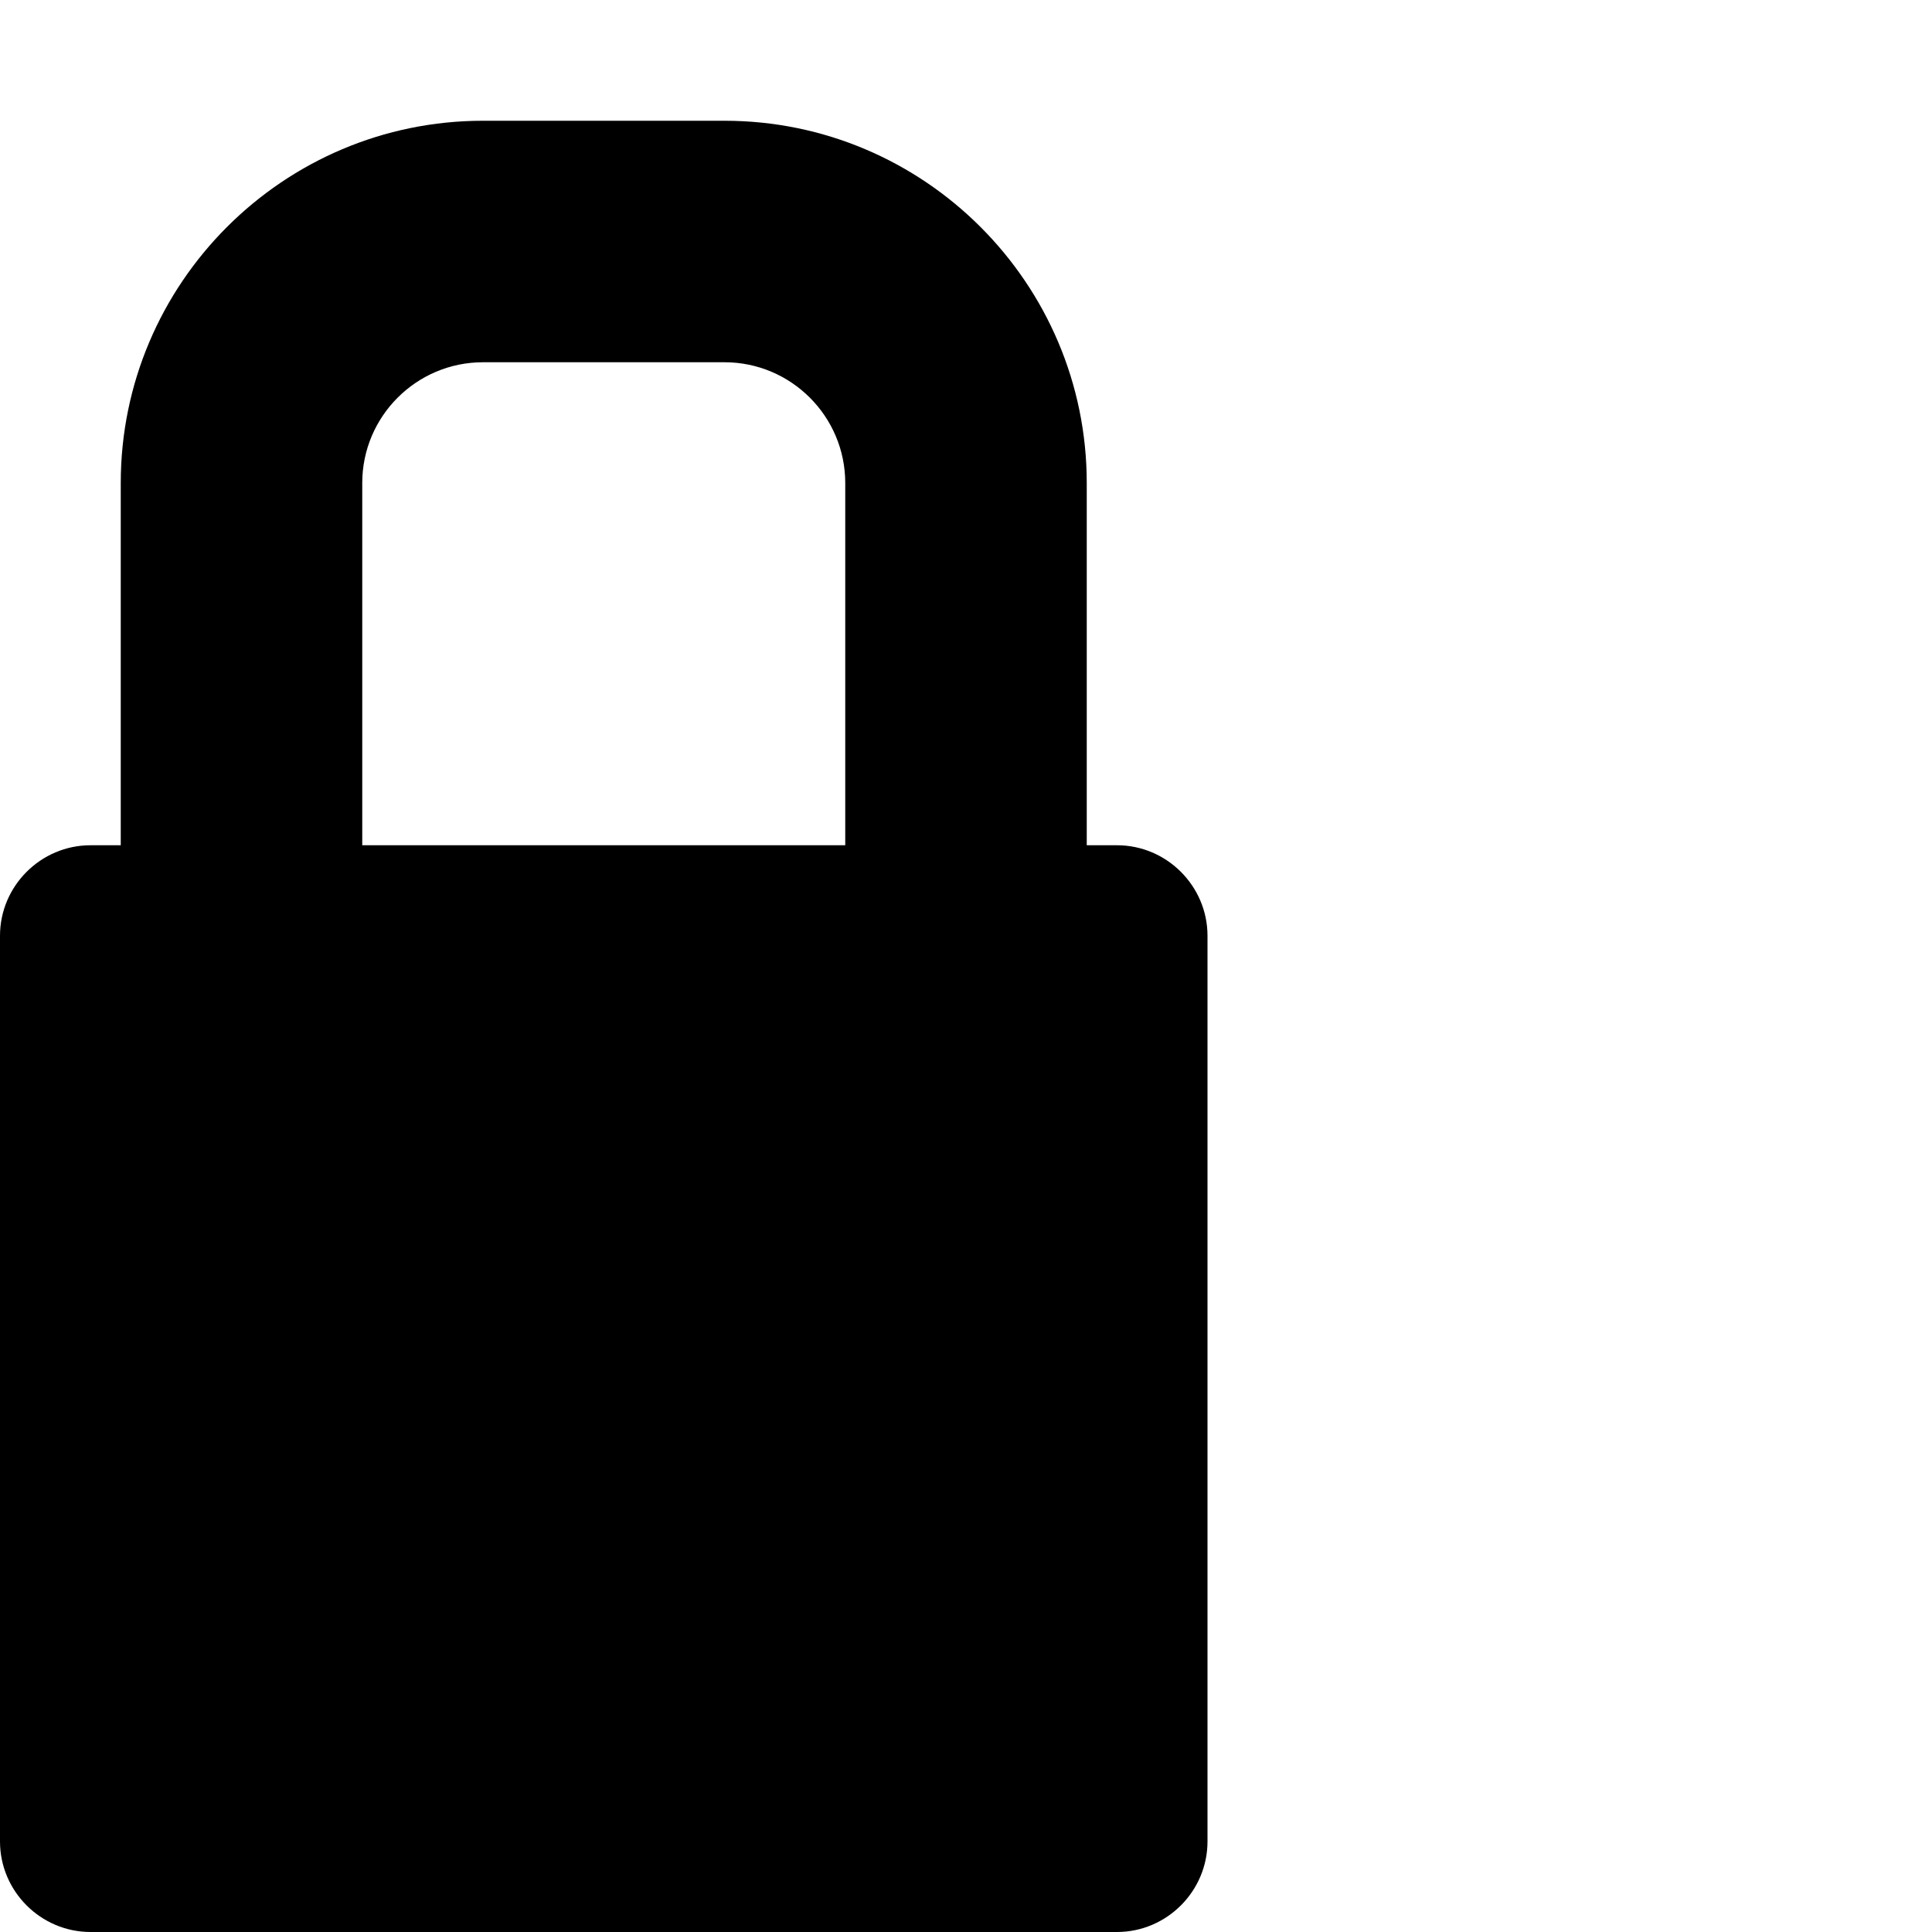
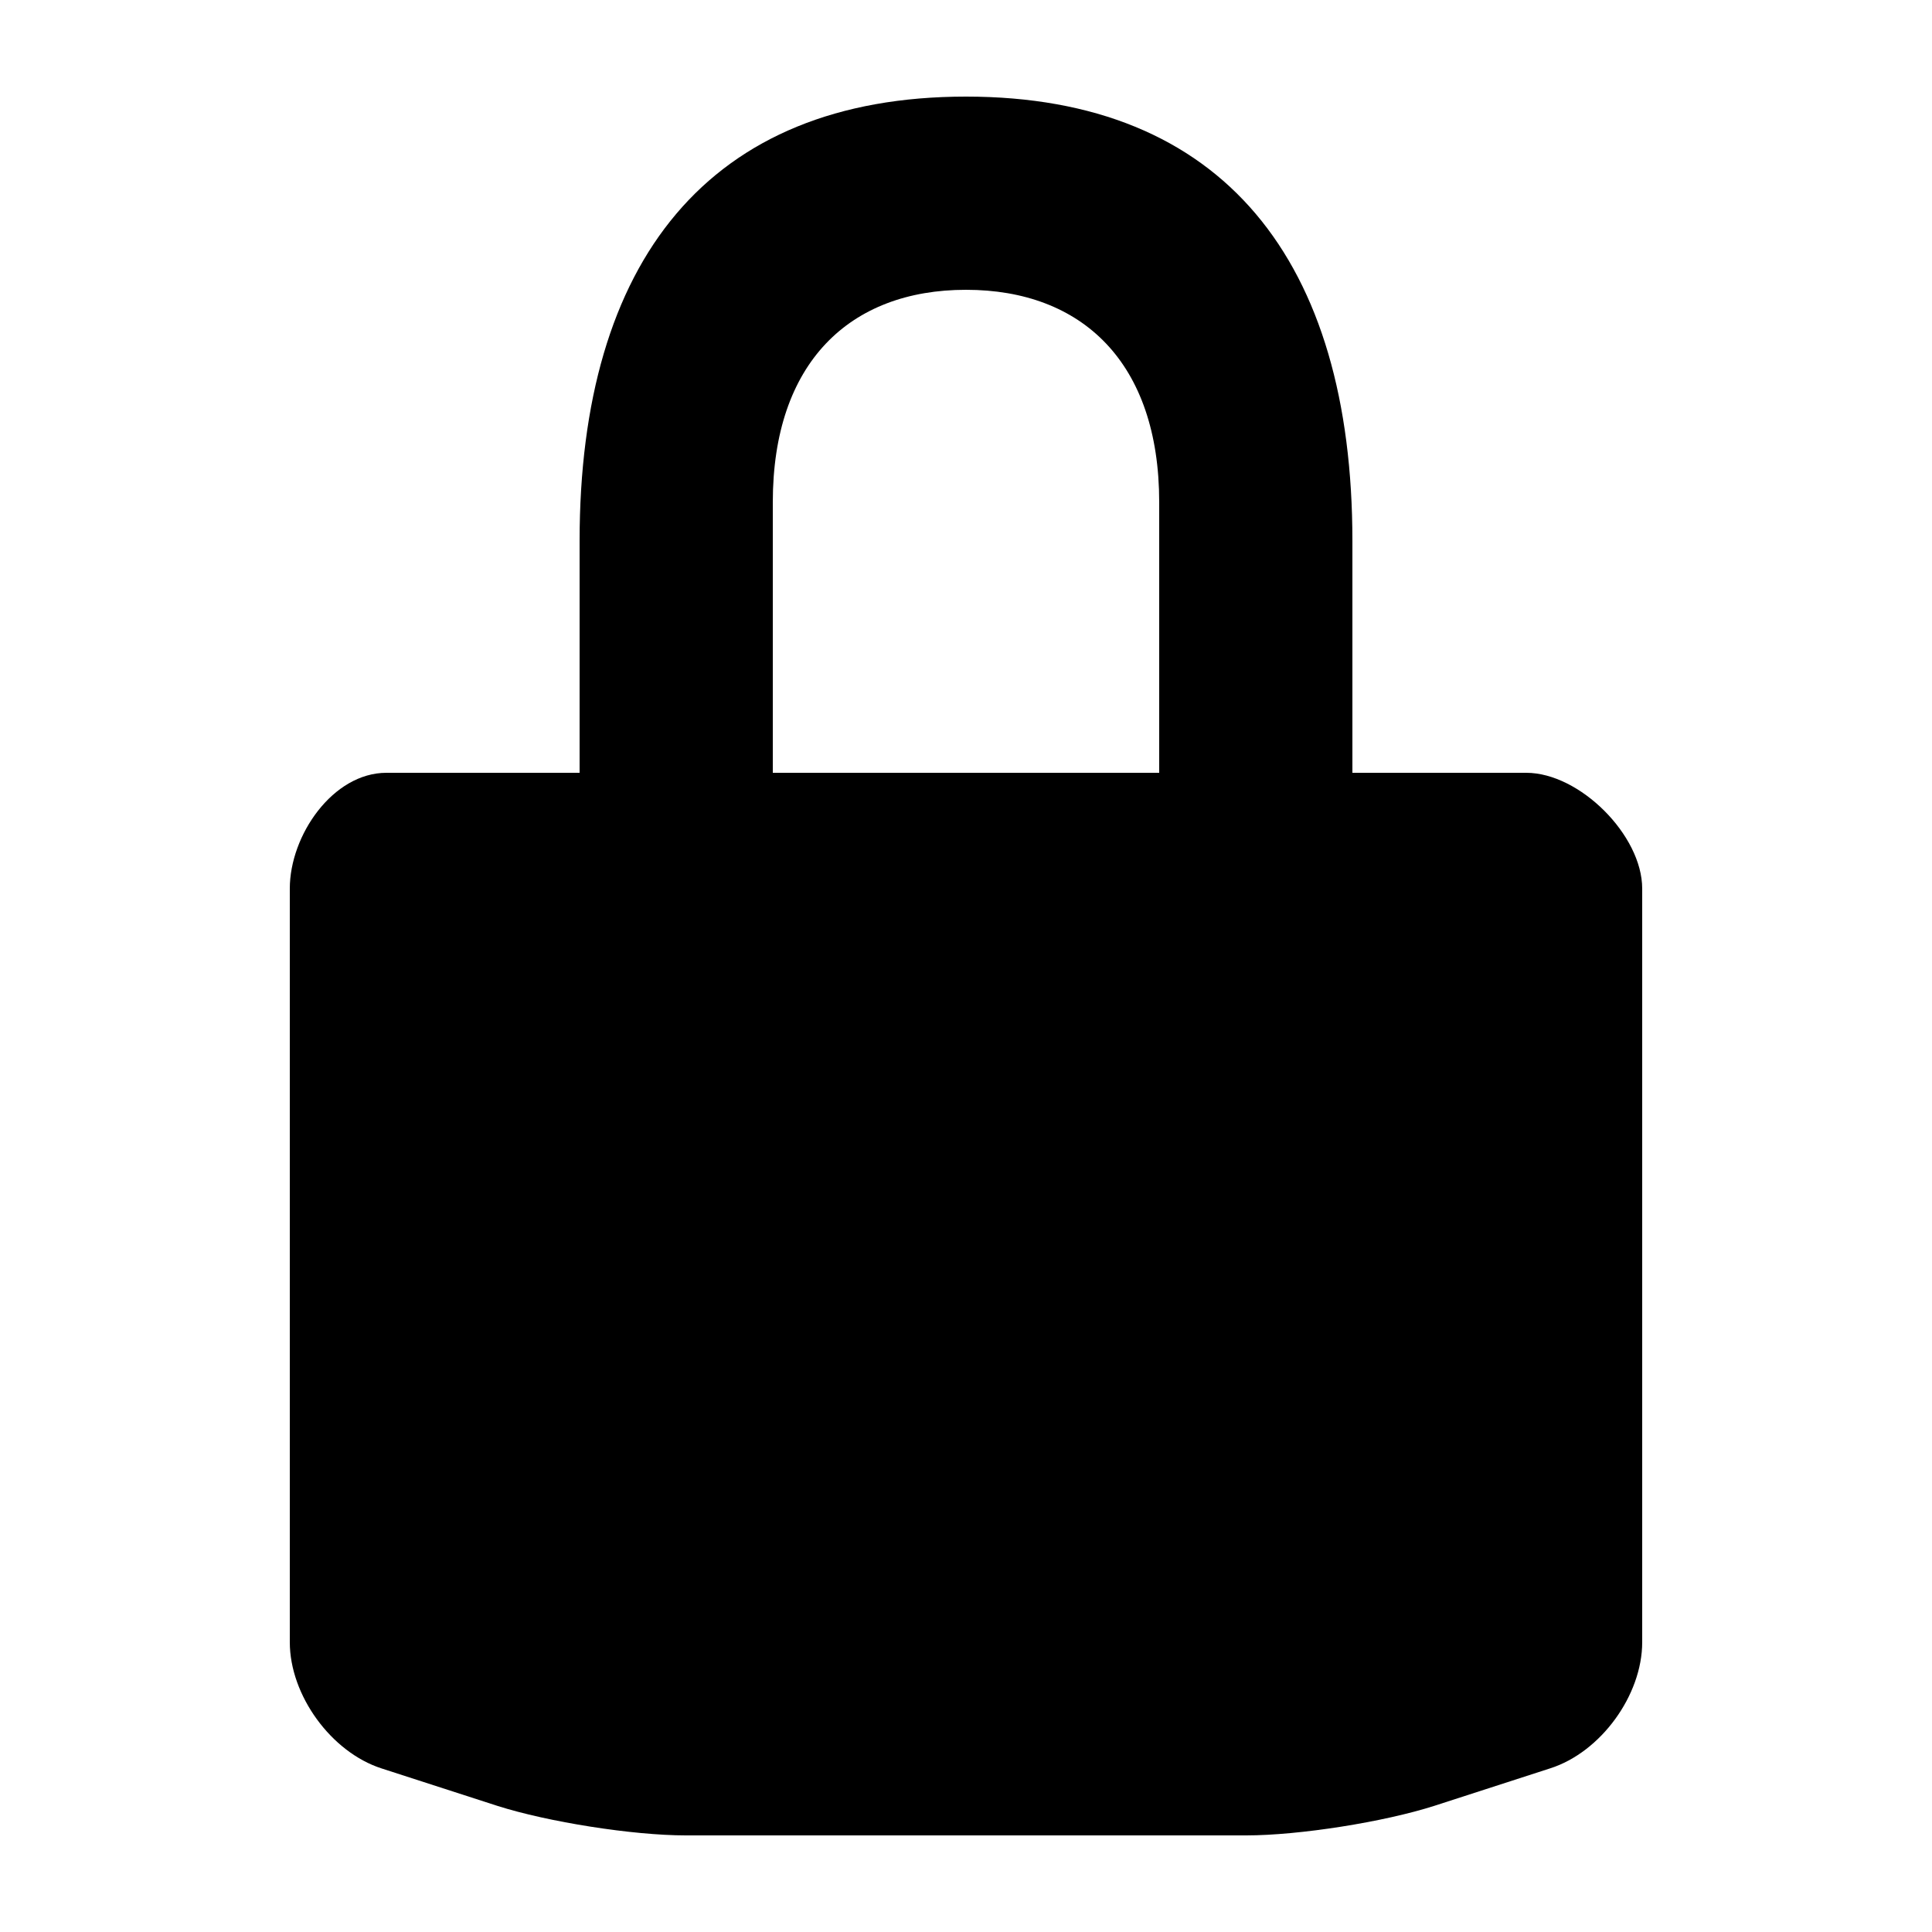
- <svg xmlns="http://www.w3.org/2000/svg" version="1.1" width="32" height="32" viewBox="0 0 32 32">
-   <path d="M18.5 14h-0.5v-6c0-3.308-2.692-6-6-6h-4c-3.308 0-6 2.692-6 6v6h-0.5c-0.825 0-1.5 0.675-1.5 1.5v15c0 0.825 0.675 1.5 1.5 1.5h17c0.825 0 1.5-0.675 1.5-1.5v-15c0-0.825-0.675-1.5-1.5-1.5zM6 8c0-1.103 0.897-2 2-2h4c1.103 0 2 0.897 2 2v6h-8v-6z" />
+ <svg xmlns="http://www.w3.org/2000/svg" version="1.1" width="20" height="20" viewBox="0 0 20 20">
+   <path d="M15.8 8h-1.8v-2.4c0-2.897-1.335-4.6-4-4.6s-4 1.703-4 4.6v2.4h-2c-0.553 0-1 0.646-1 1.199v7.801c0 0.549 0.428 1.139 0.951 1.307l1.197 0.387c0.524 0.167 1.402 0.306 1.952 0.306h5.8c0.549 0 1.428-0.139 1.951-0.307l1.196-0.387c0.524-0.167 0.953-0.757 0.953-1.306v-7.801c0-0.553-0.648-1.199-1.2-1.199zM12 8h-4v-2.801c0-1.445 0.797-2.199 2-2.199s2 0.754 2 2.199v2.801z" />
</svg>
